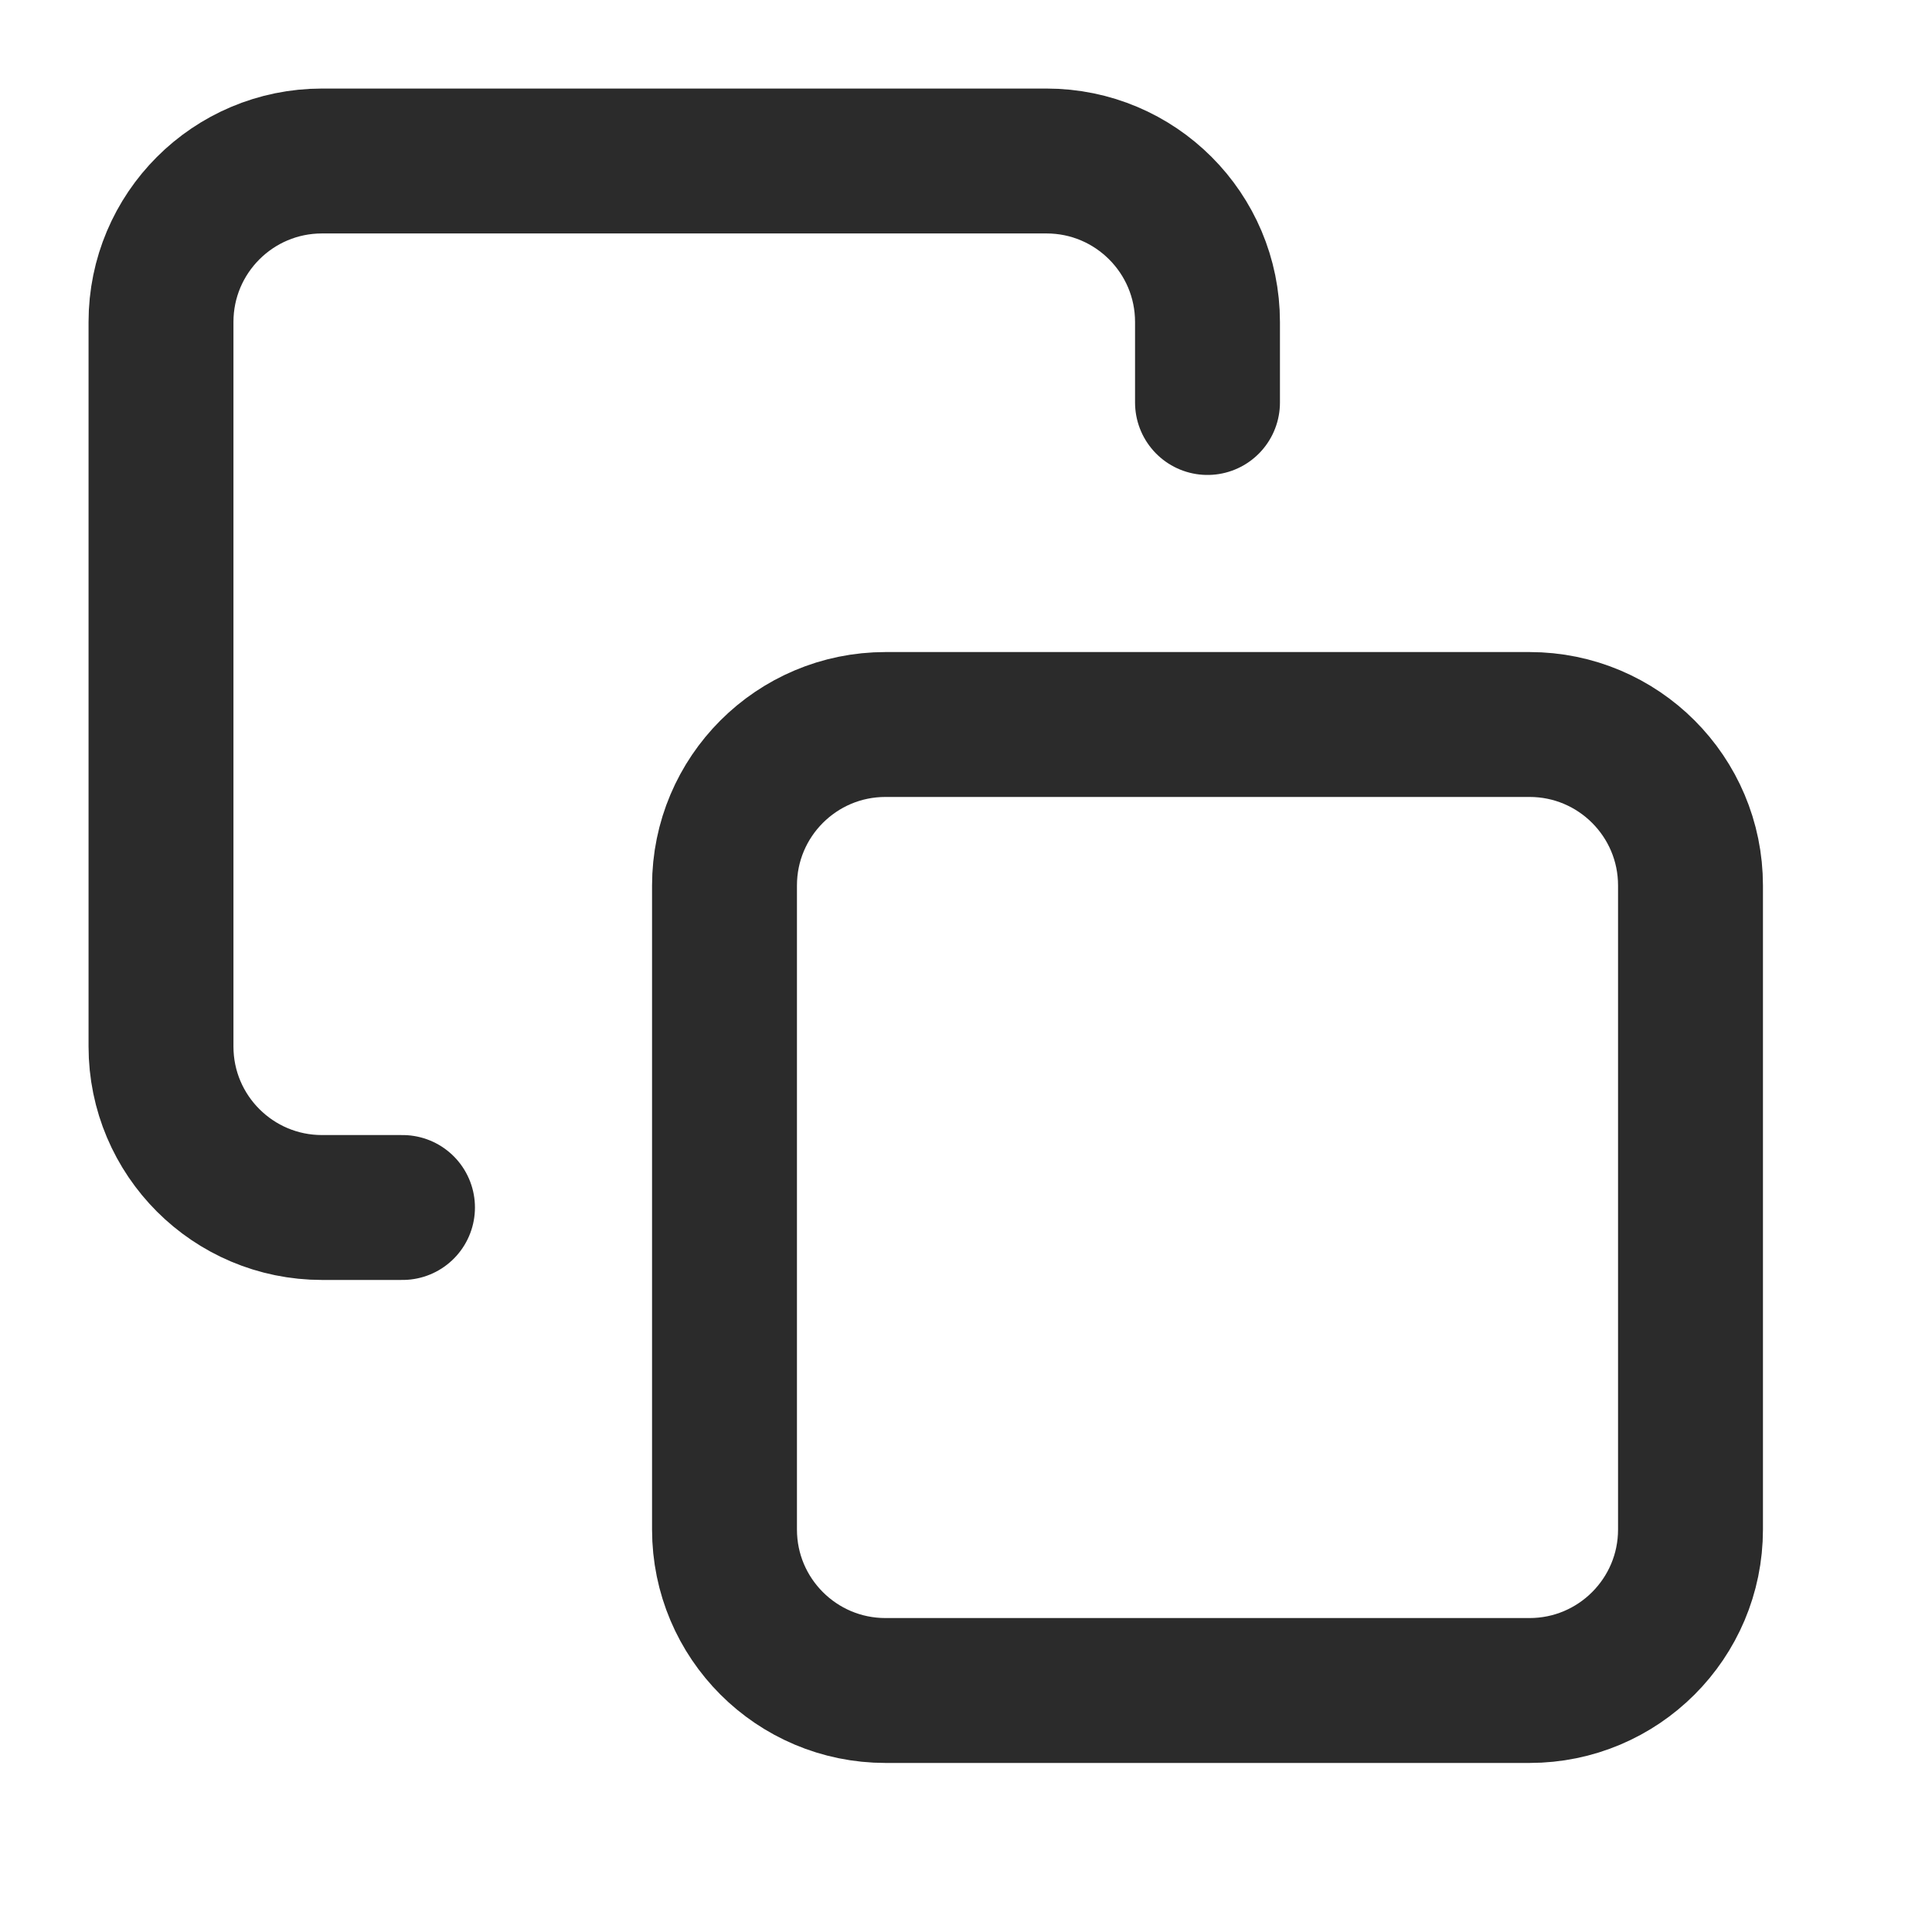
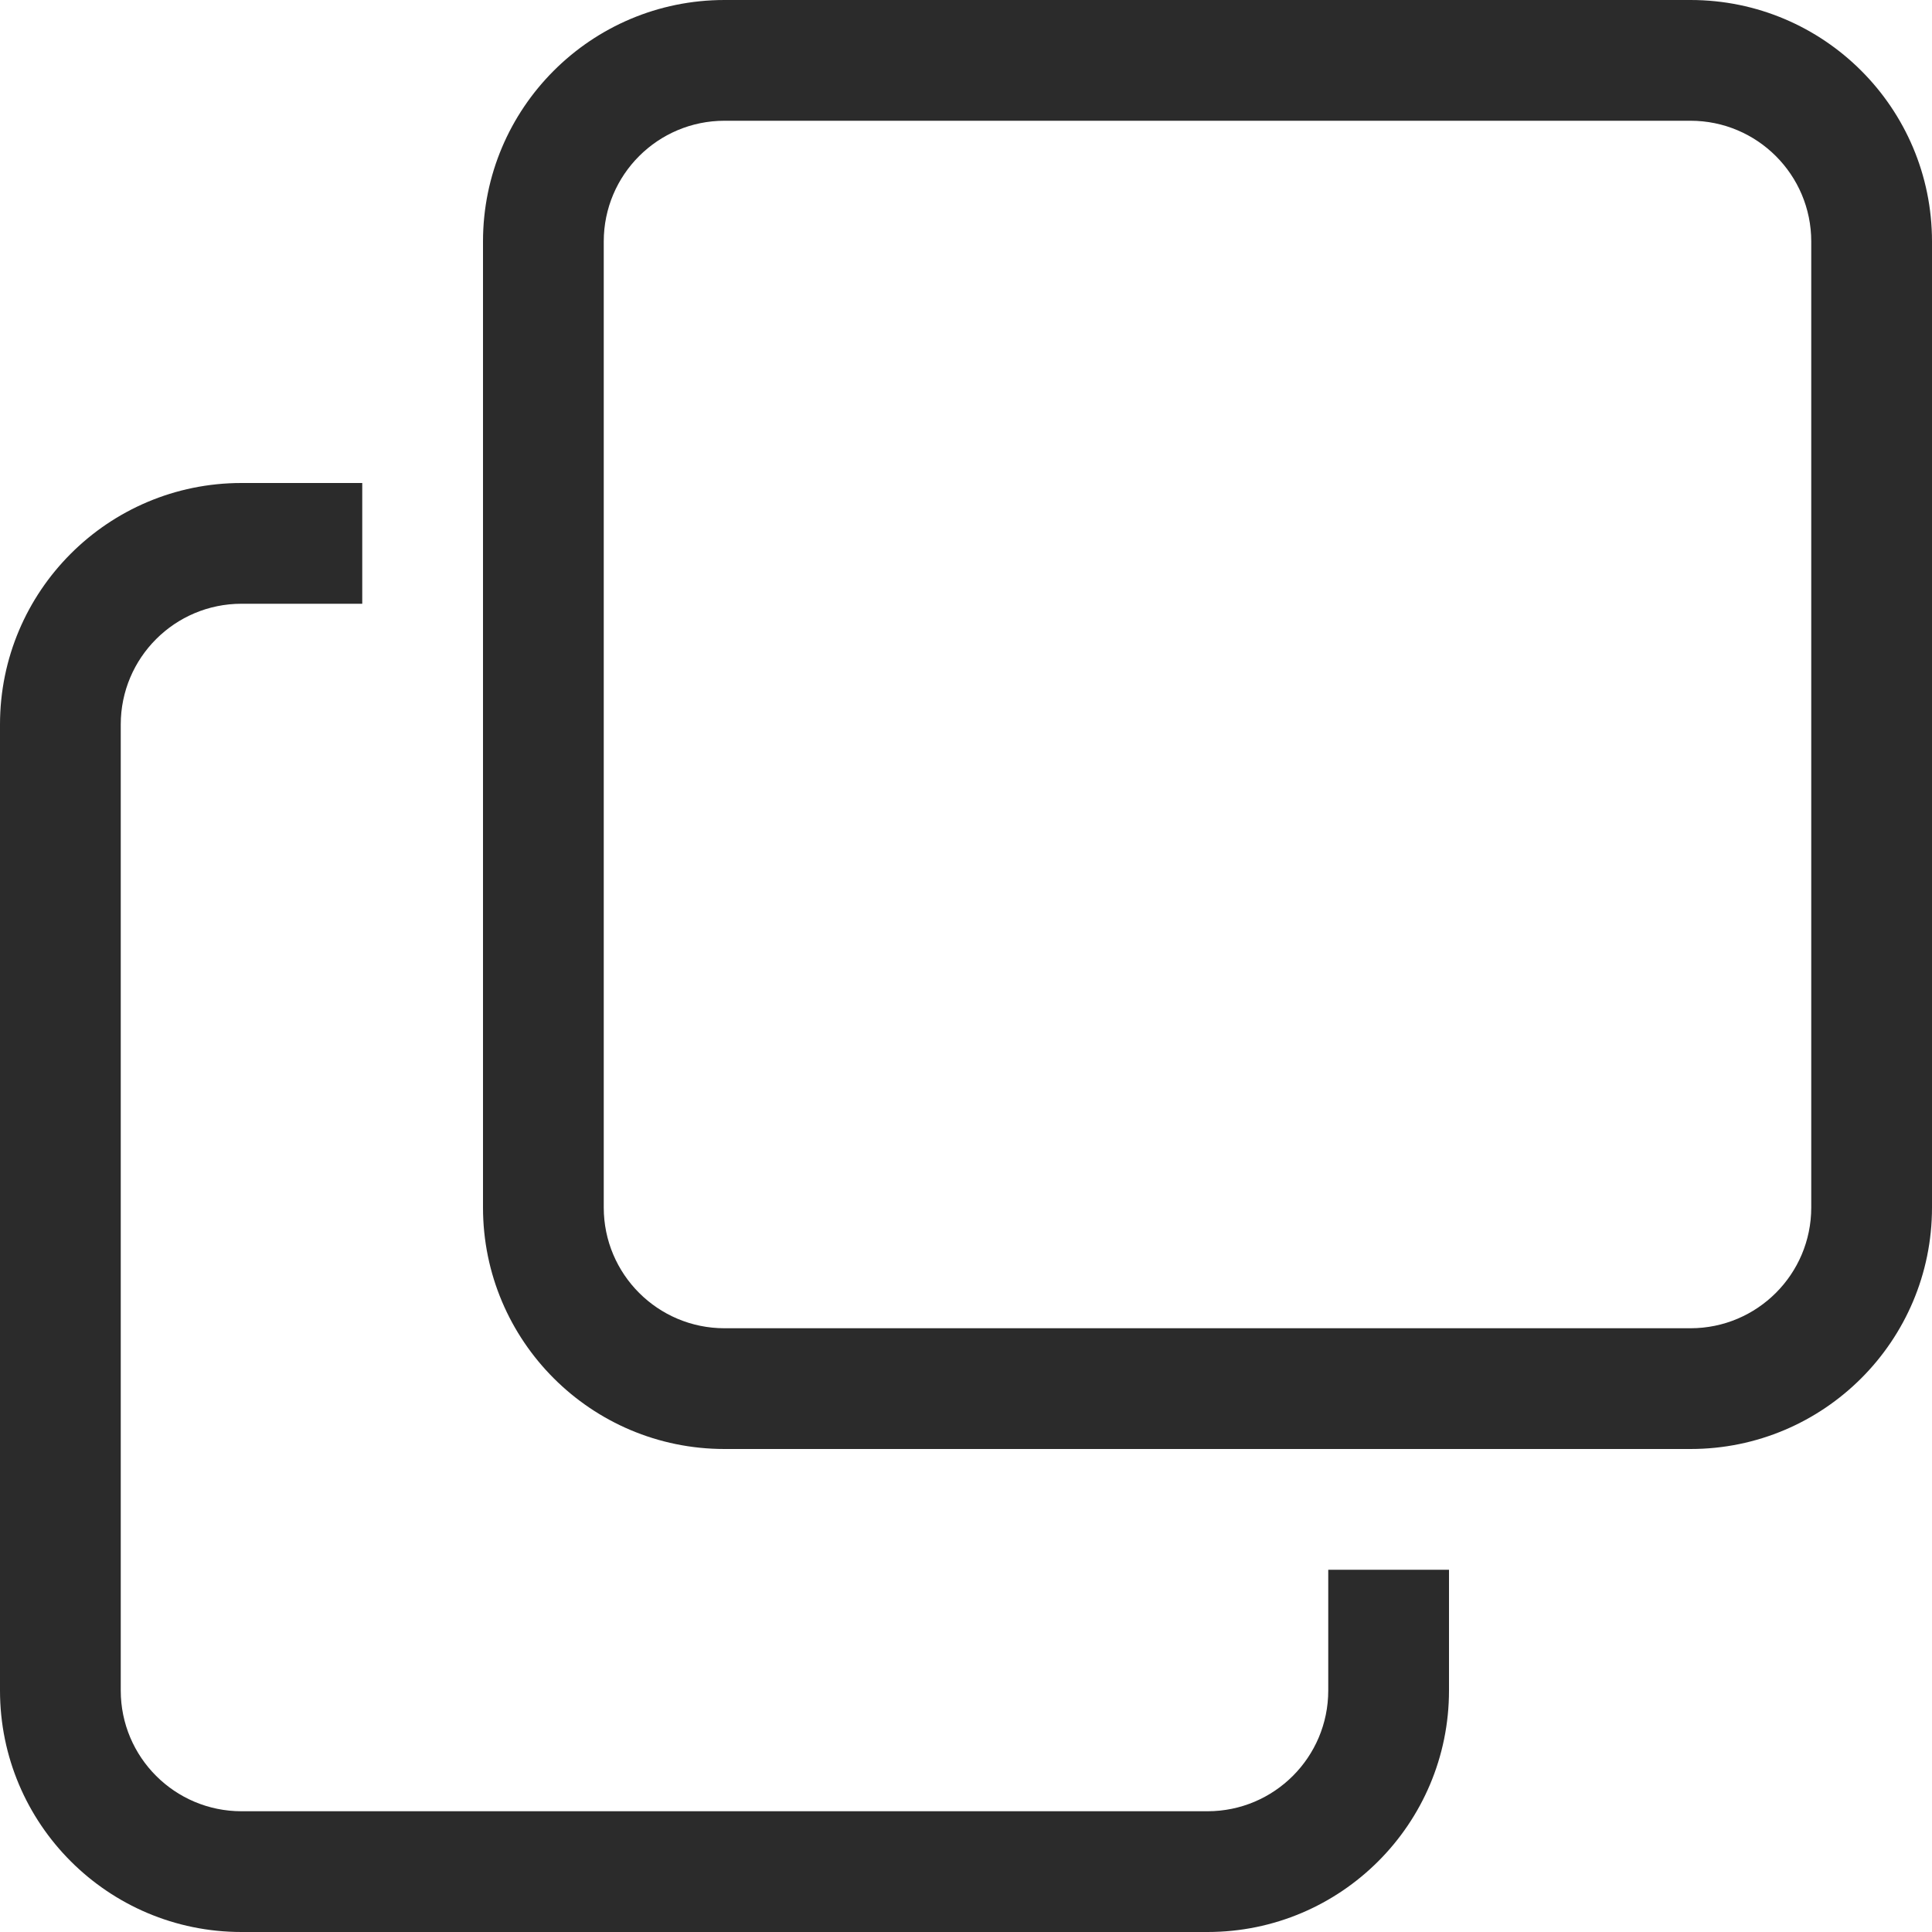
- <svg xmlns="http://www.w3.org/2000/svg" width="24" height="24" viewBox="0 0 24 24" fill="none" stroke="#2b2b2b" stroke-width="1.8" stroke-linecap="round" stroke-linejoin="round">
-   <rect x="9" y="9" width="12" height="12" rx="2" ry="2" />
-   <path d="M5 15H4a2 2 0 0 1-2-2V4a2 2 0 0 1 2-2h9a2 2 0 0 1 2 2v1" />
+ <svg xmlns="http://www.w3.org/2000/svg" width="24" height="24" viewBox="0 0 16 16">
+   <path d="M0 0h16v16H0z" fill="none" />
+   <path fill="#2b2b2b" fill-rule="evenodd" d="M4 2a2 2 0 0 1 2-2h8a2 2 0 0 1 2 2v8a2 2 0 0 1-2 2H6a2 2 0 0 1-2-2zm2-1a1 1 0 0 0-1 1v8a1 1 0 0 0 1 1h8a1 1 0 0 0 1-1V2a1 1 0 0 0-1-1zM2 5a1 1 0 0 0-1 1v8a1 1 0 0 0 1 1h8a1 1 0 0 0 1-1v-1h1v1a2 2 0 0 1-2 2H2a2 2 0 0 1-2-2V6a2 2 0 0 1 2-2h1v1z" />
</svg>
